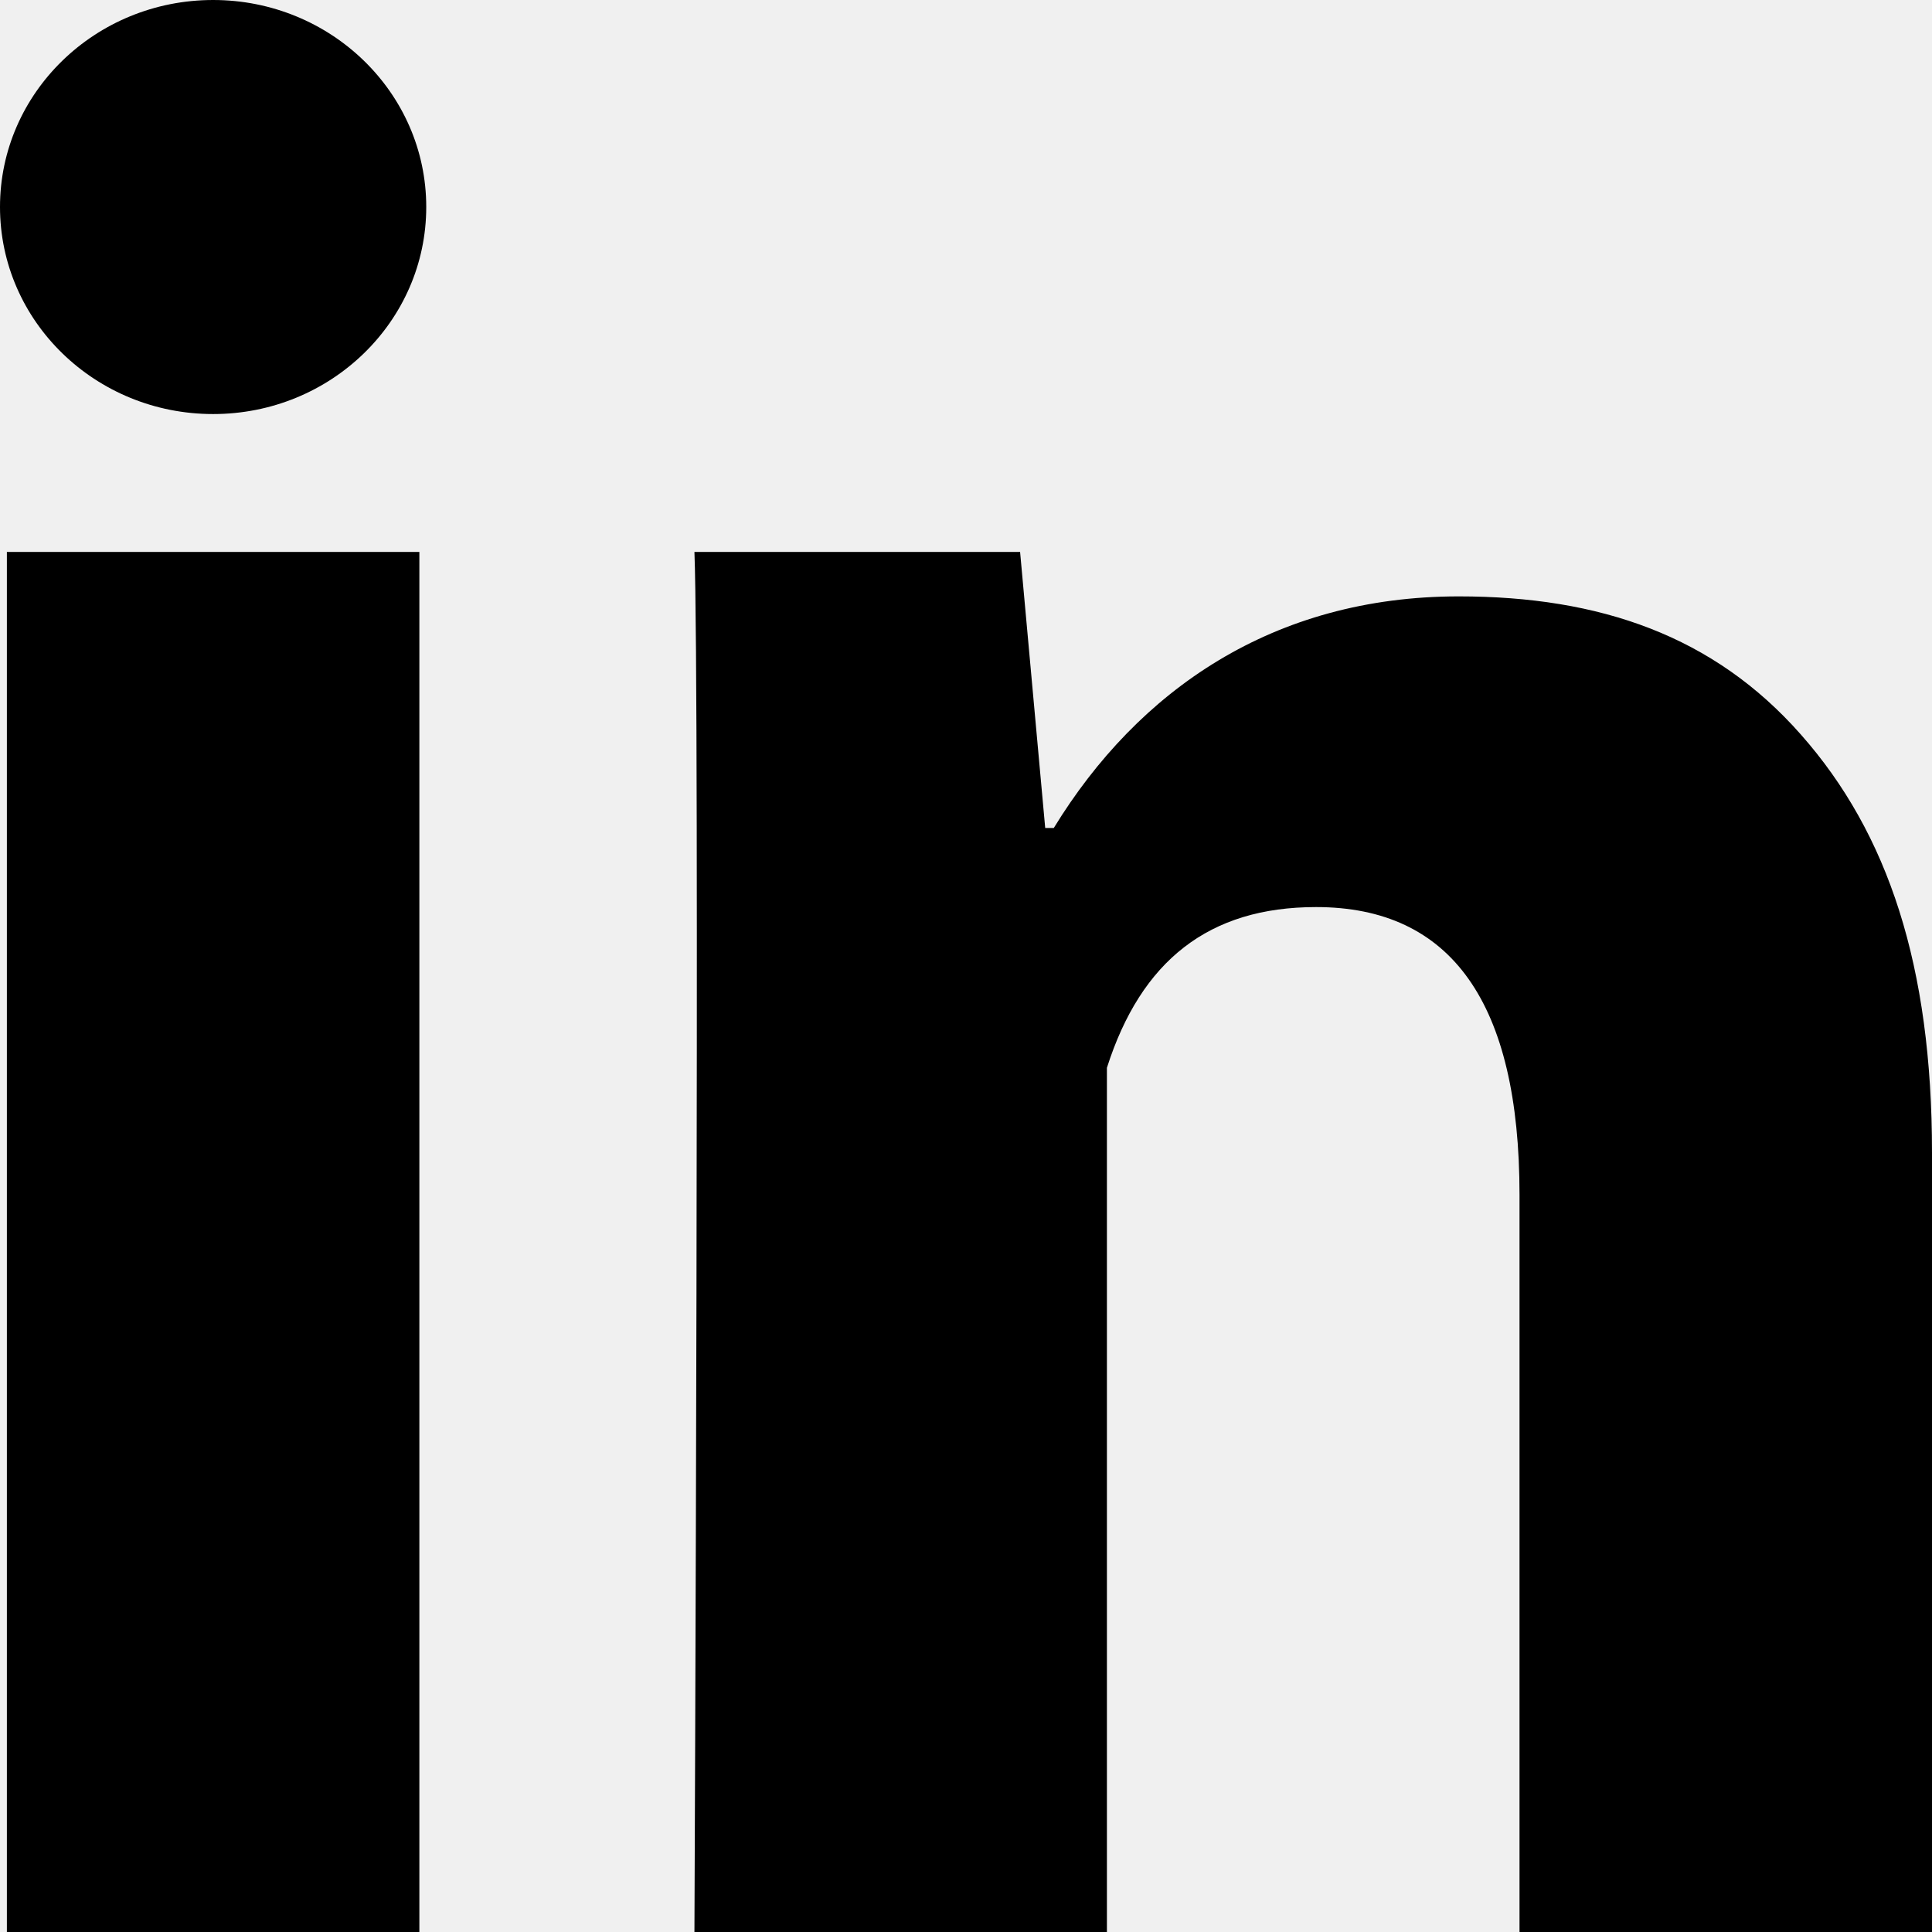
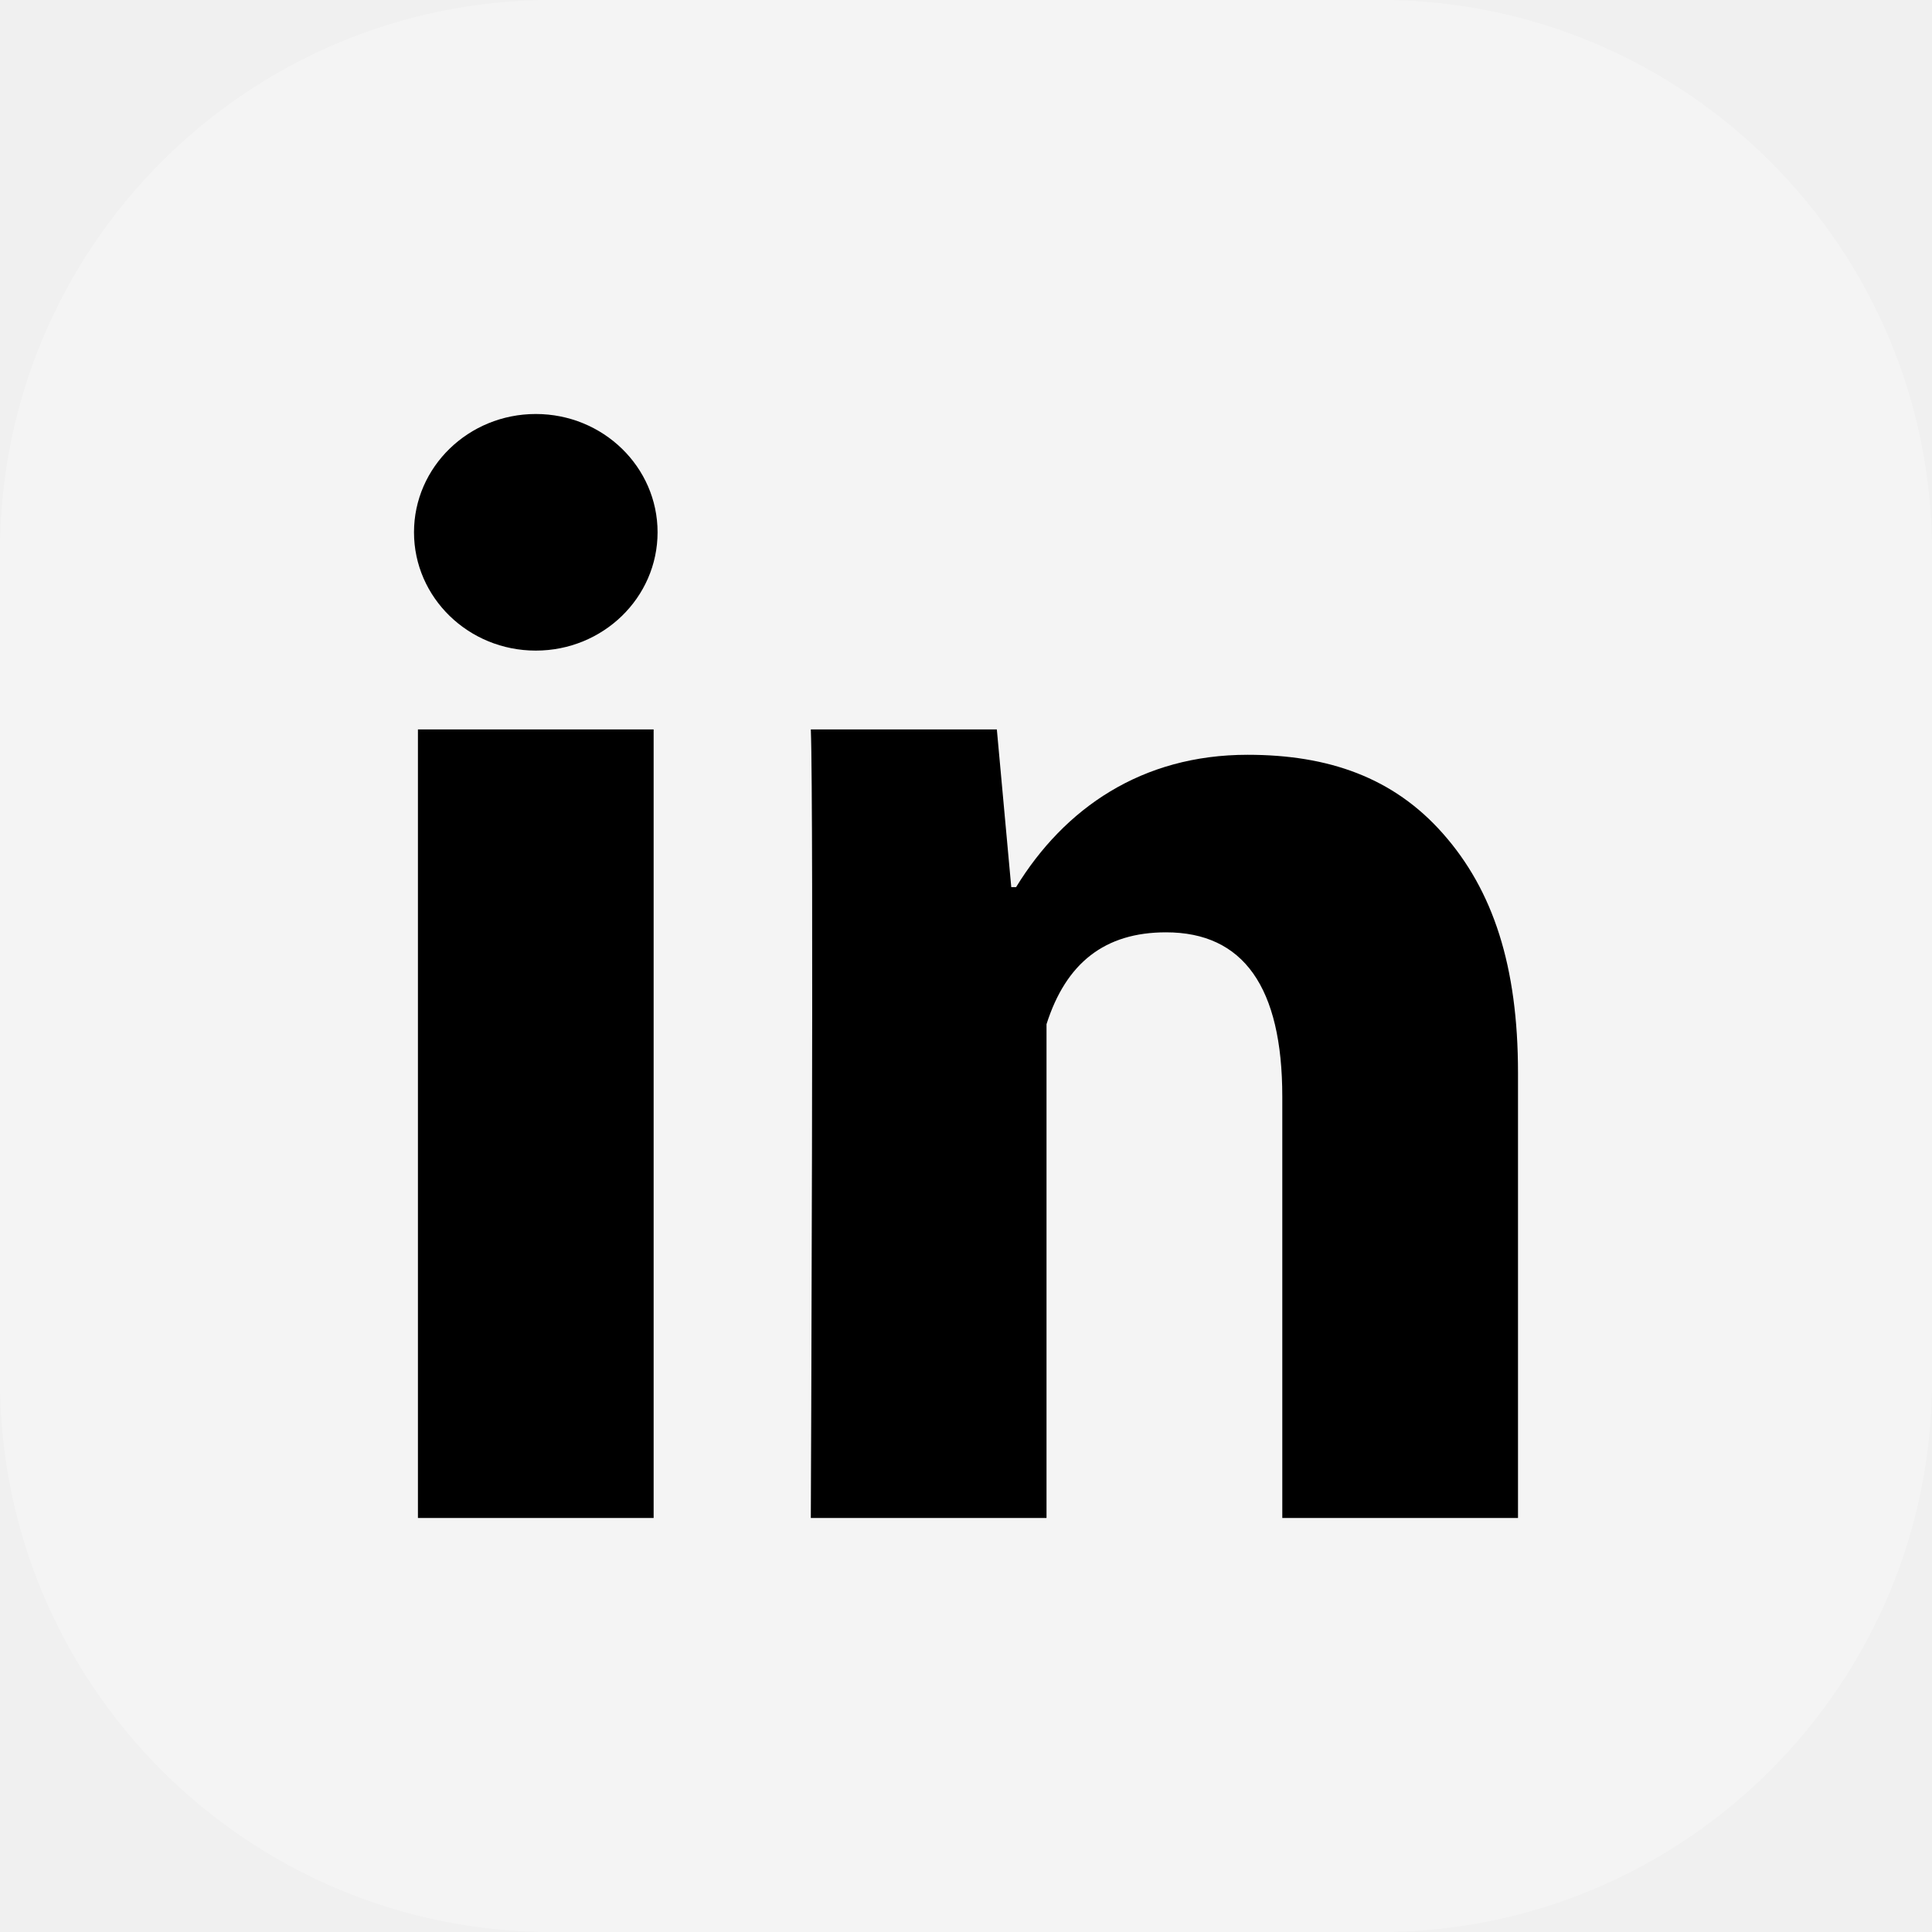
- <svg xmlns="http://www.w3.org/2000/svg" viewBox="0 0 16 16" fill="none">
-   <path d="M3.473 16H0.057V4.571H3.473V16ZM16 16H12.584V9.895C12.584 8.304 12.019 7.512 10.899 7.512C10.012 7.512 9.45 7.955 9.167 8.843C9.167 10.286 9.167 16 9.167 16H5.751C5.751 16 5.796 5.714 5.751 4.571H8.448L8.656 6.857H8.727C9.427 5.714 10.546 4.939 12.081 4.939C13.249 4.939 14.193 5.265 14.914 6.083C15.639 6.903 16 8.002 16 9.546V16Z" fill="black" />
-   <path d="M1.765 3.429C2.74 3.429 3.53 2.661 3.53 1.714C3.53 0.768 2.74 0 1.765 0C0.79 0 0 0.768 0 1.714C0 2.661 0.79 3.429 1.765 3.429Z" fill="black" />
+ <svg xmlns="http://www.w3.org/2000/svg" viewBox="0 0 28 28" fill="none">
+   <rect width="28" height="28" rx="8" fill="white" fill-opacity="0.3" />
+   <path d="M9.473 22H6.057V10.571H9.473V22ZM22 22H18.584V15.895C18.584 14.304 18.019 13.512 16.899 13.512C16.012 13.512 15.45 13.955 15.167 14.843C15.167 16.286 15.167 22 15.167 22H11.751C11.751 22 11.796 11.714 11.751 10.571H14.447L14.656 12.857H14.726C15.427 11.714 16.546 10.939 18.081 10.939C19.249 10.939 20.193 11.265 20.914 12.083C21.639 12.903 22 14.002 22 15.546V22Z" fill="black" />
+   <path d="M7.765 9.429C8.74 9.429 9.53 8.661 9.53 7.714C9.53 6.768 8.74 6 7.765 6C6.79 6 6 6.768 6 7.714C6 8.661 6.79 9.429 7.765 9.429Z" fill="black" />
</svg>
